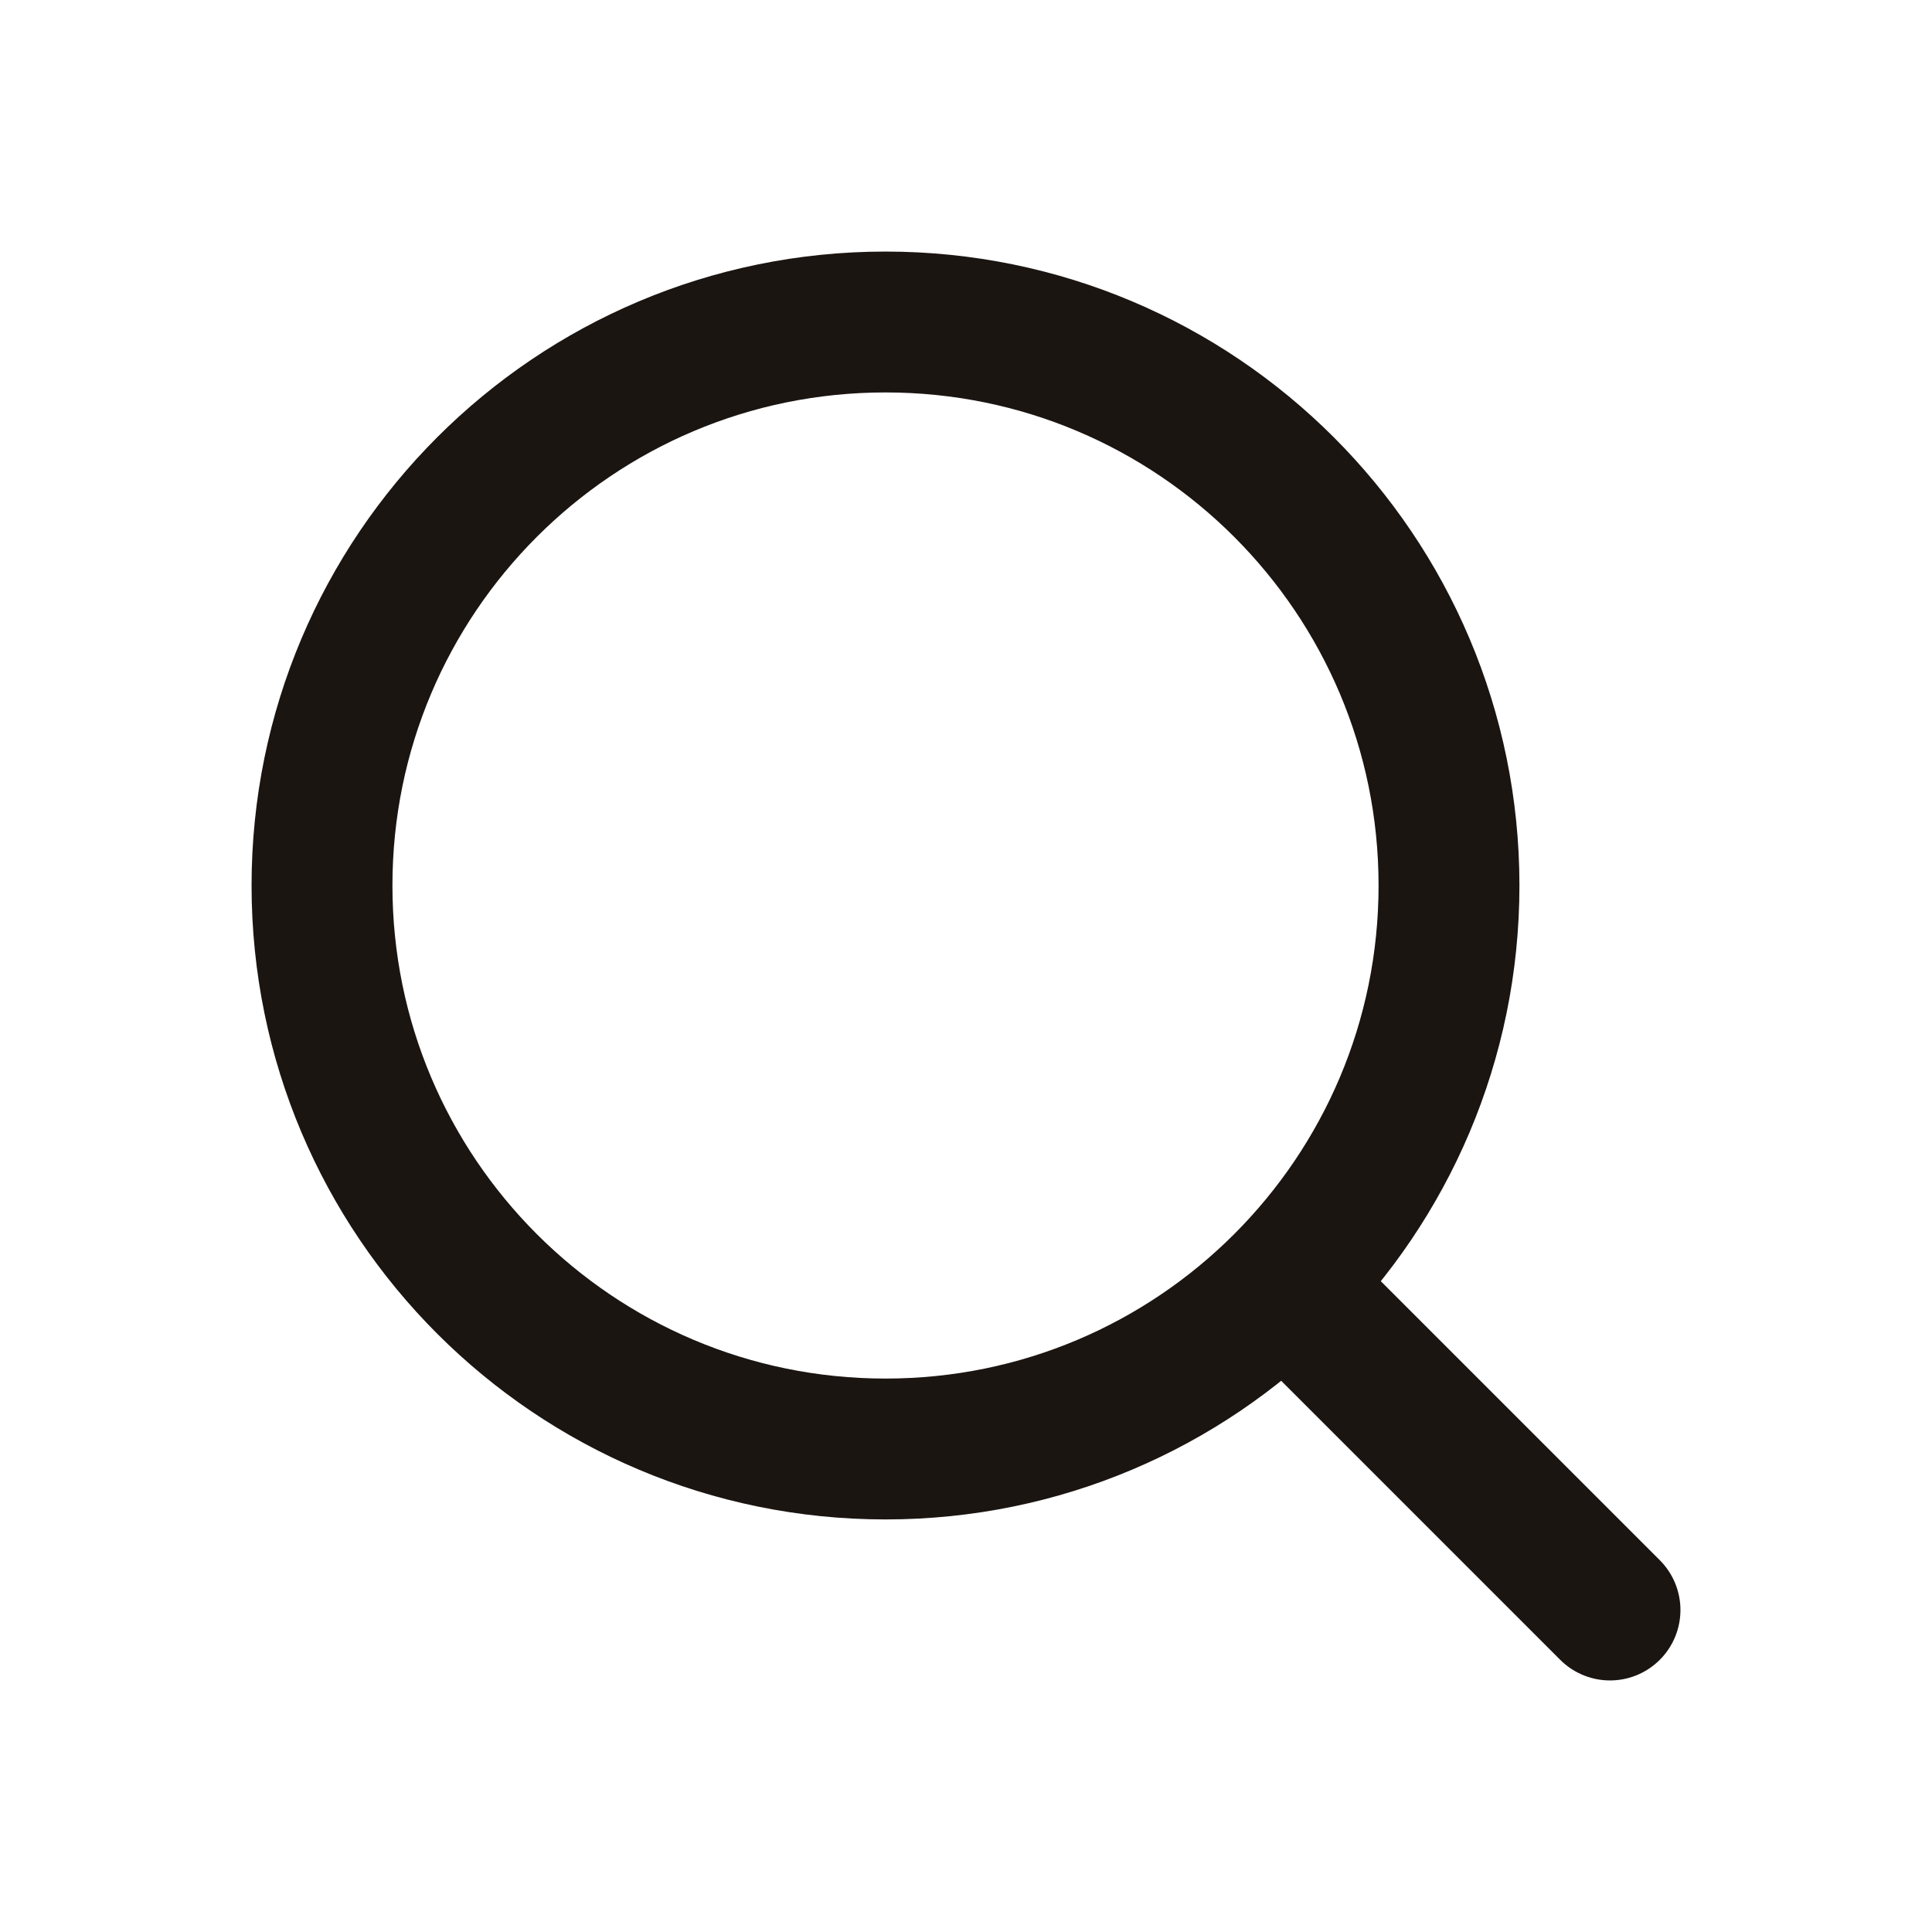
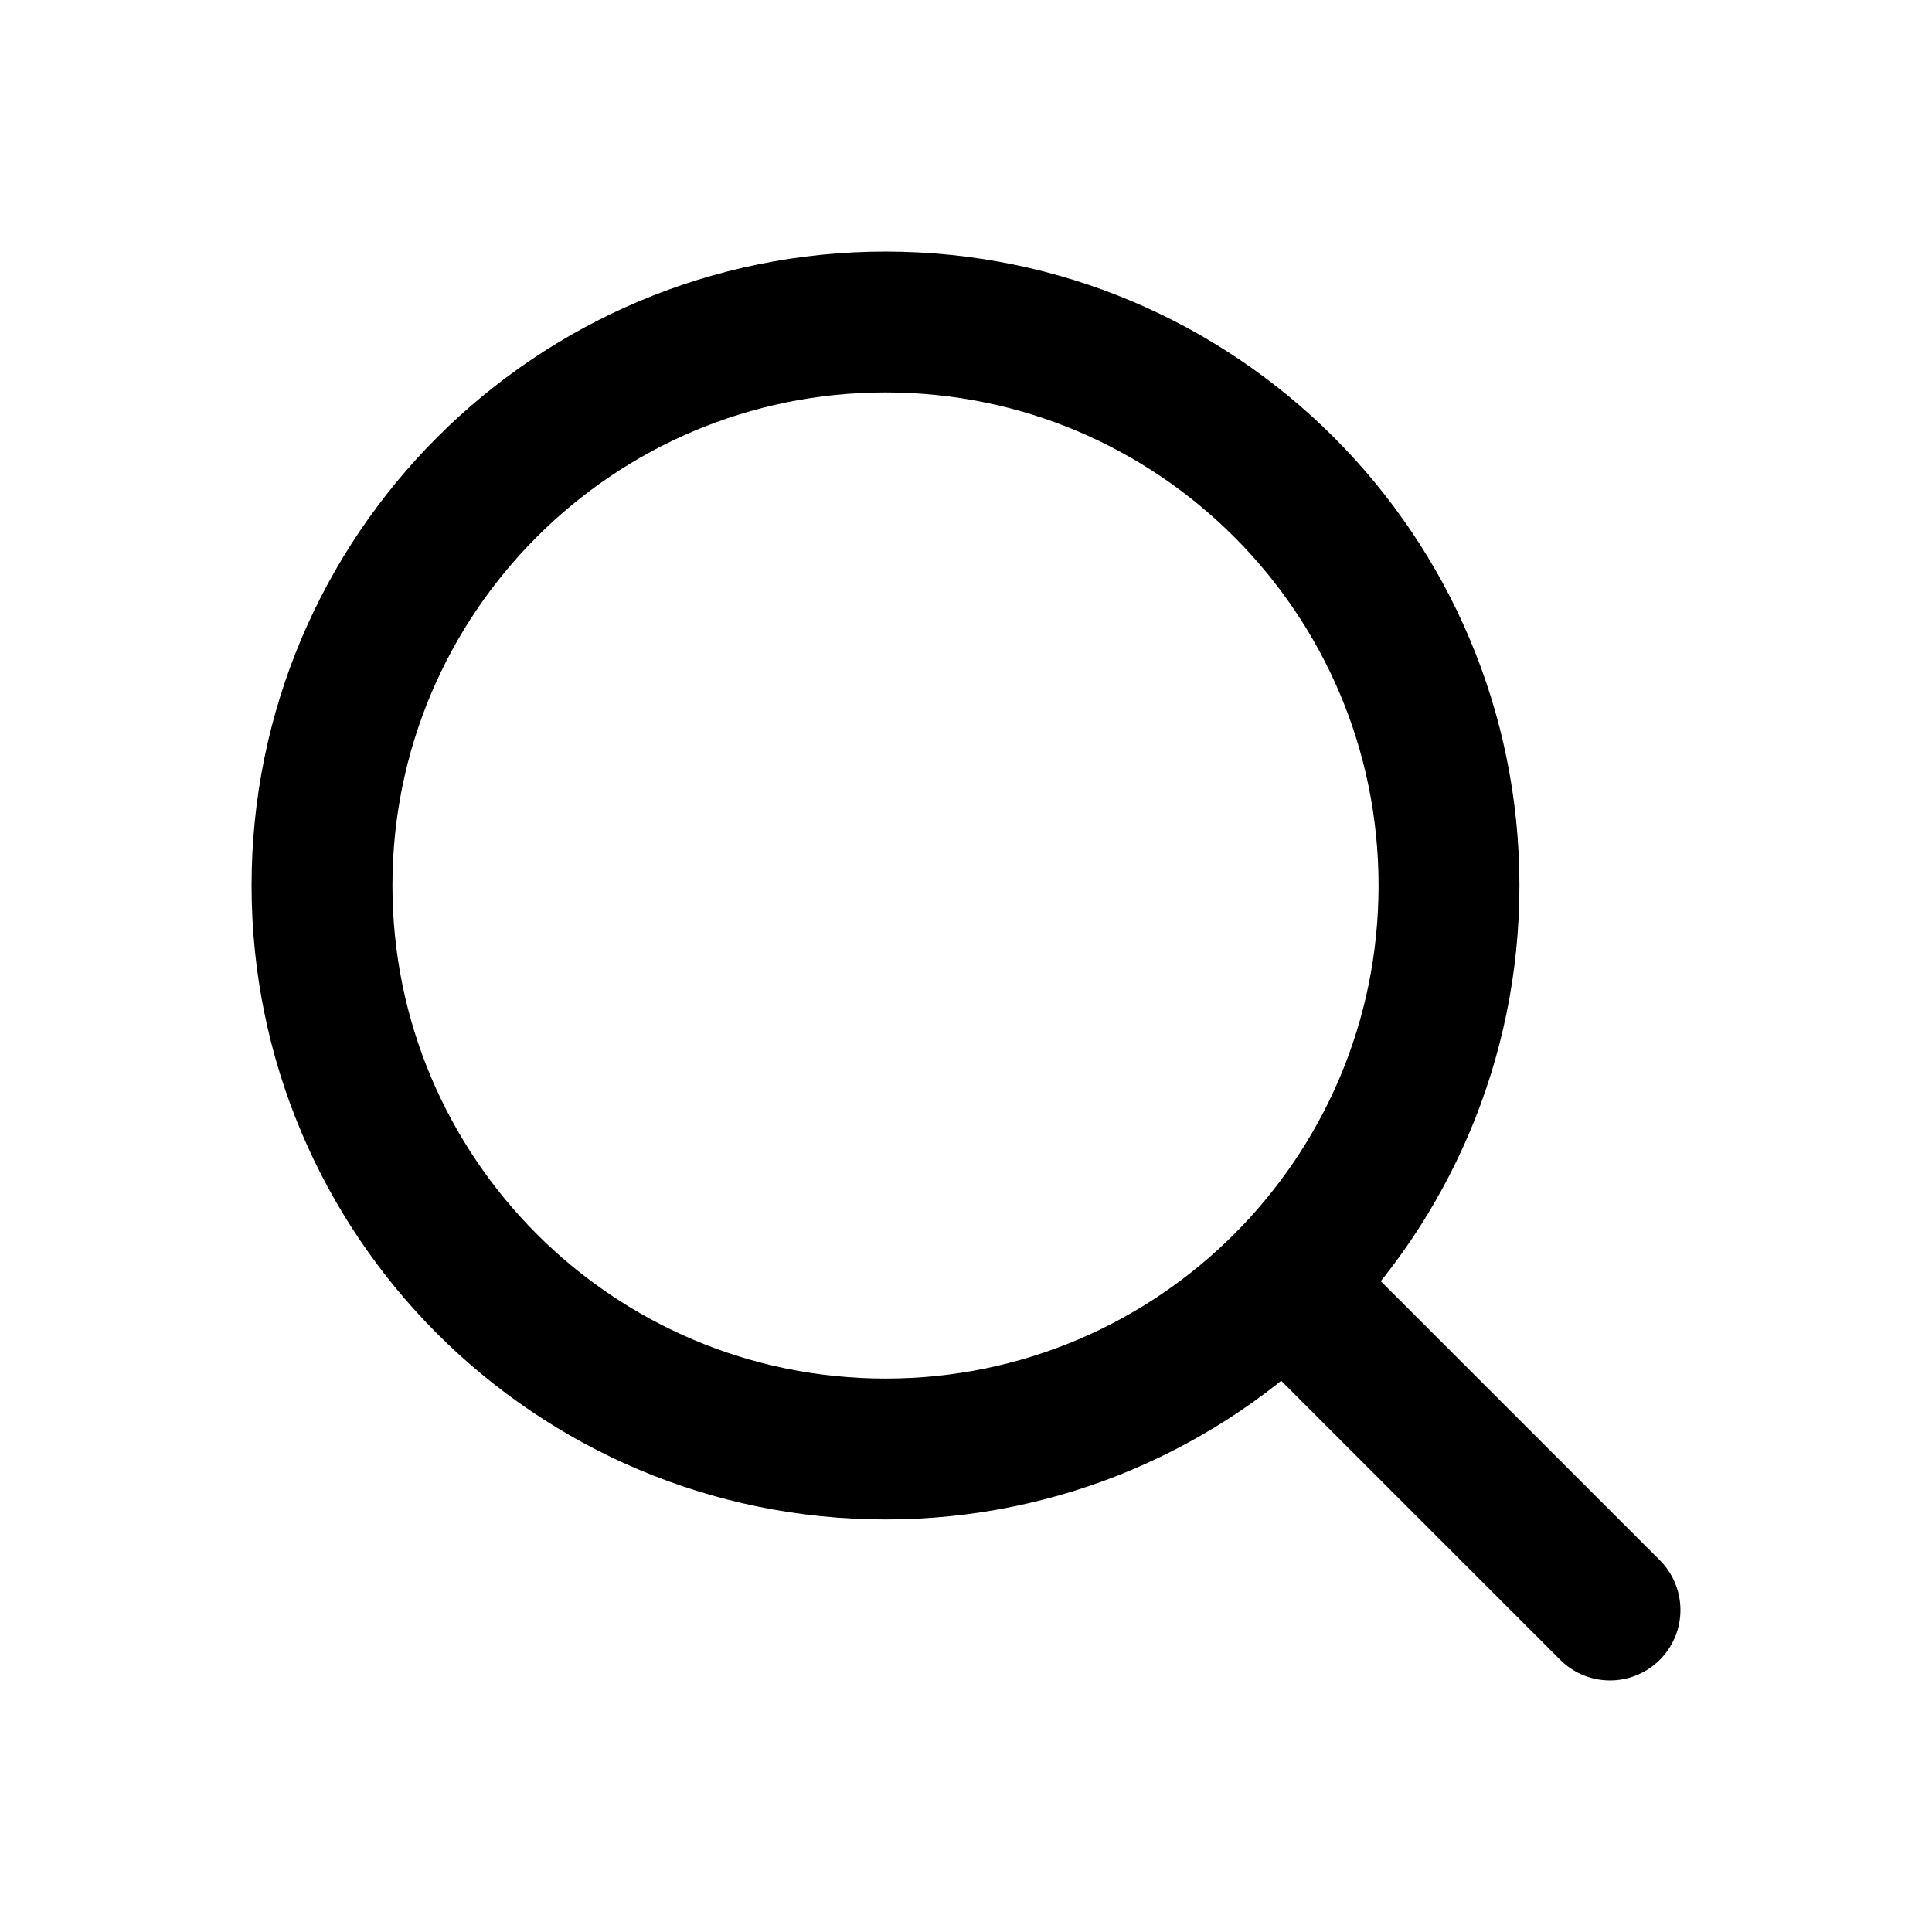
- <svg xmlns="http://www.w3.org/2000/svg" viewBox="0 0 24 24" width="24" height="24" fill="none" stroke="#1B1512" stroke-width="1.75" stroke-linecap="round" stroke-linejoin="round">
+ <svg xmlns="http://www.w3.org/2000/svg" viewBox="0 0 24 24" width="24" height="24" fill="none" stroke="currentColor" stroke-width="1.75" stroke-linecap="round" stroke-linejoin="round">
  <circle cx="11" cy="11" r="7" />
  <path d="M20 20l-3.5-3.5" />
</svg>
